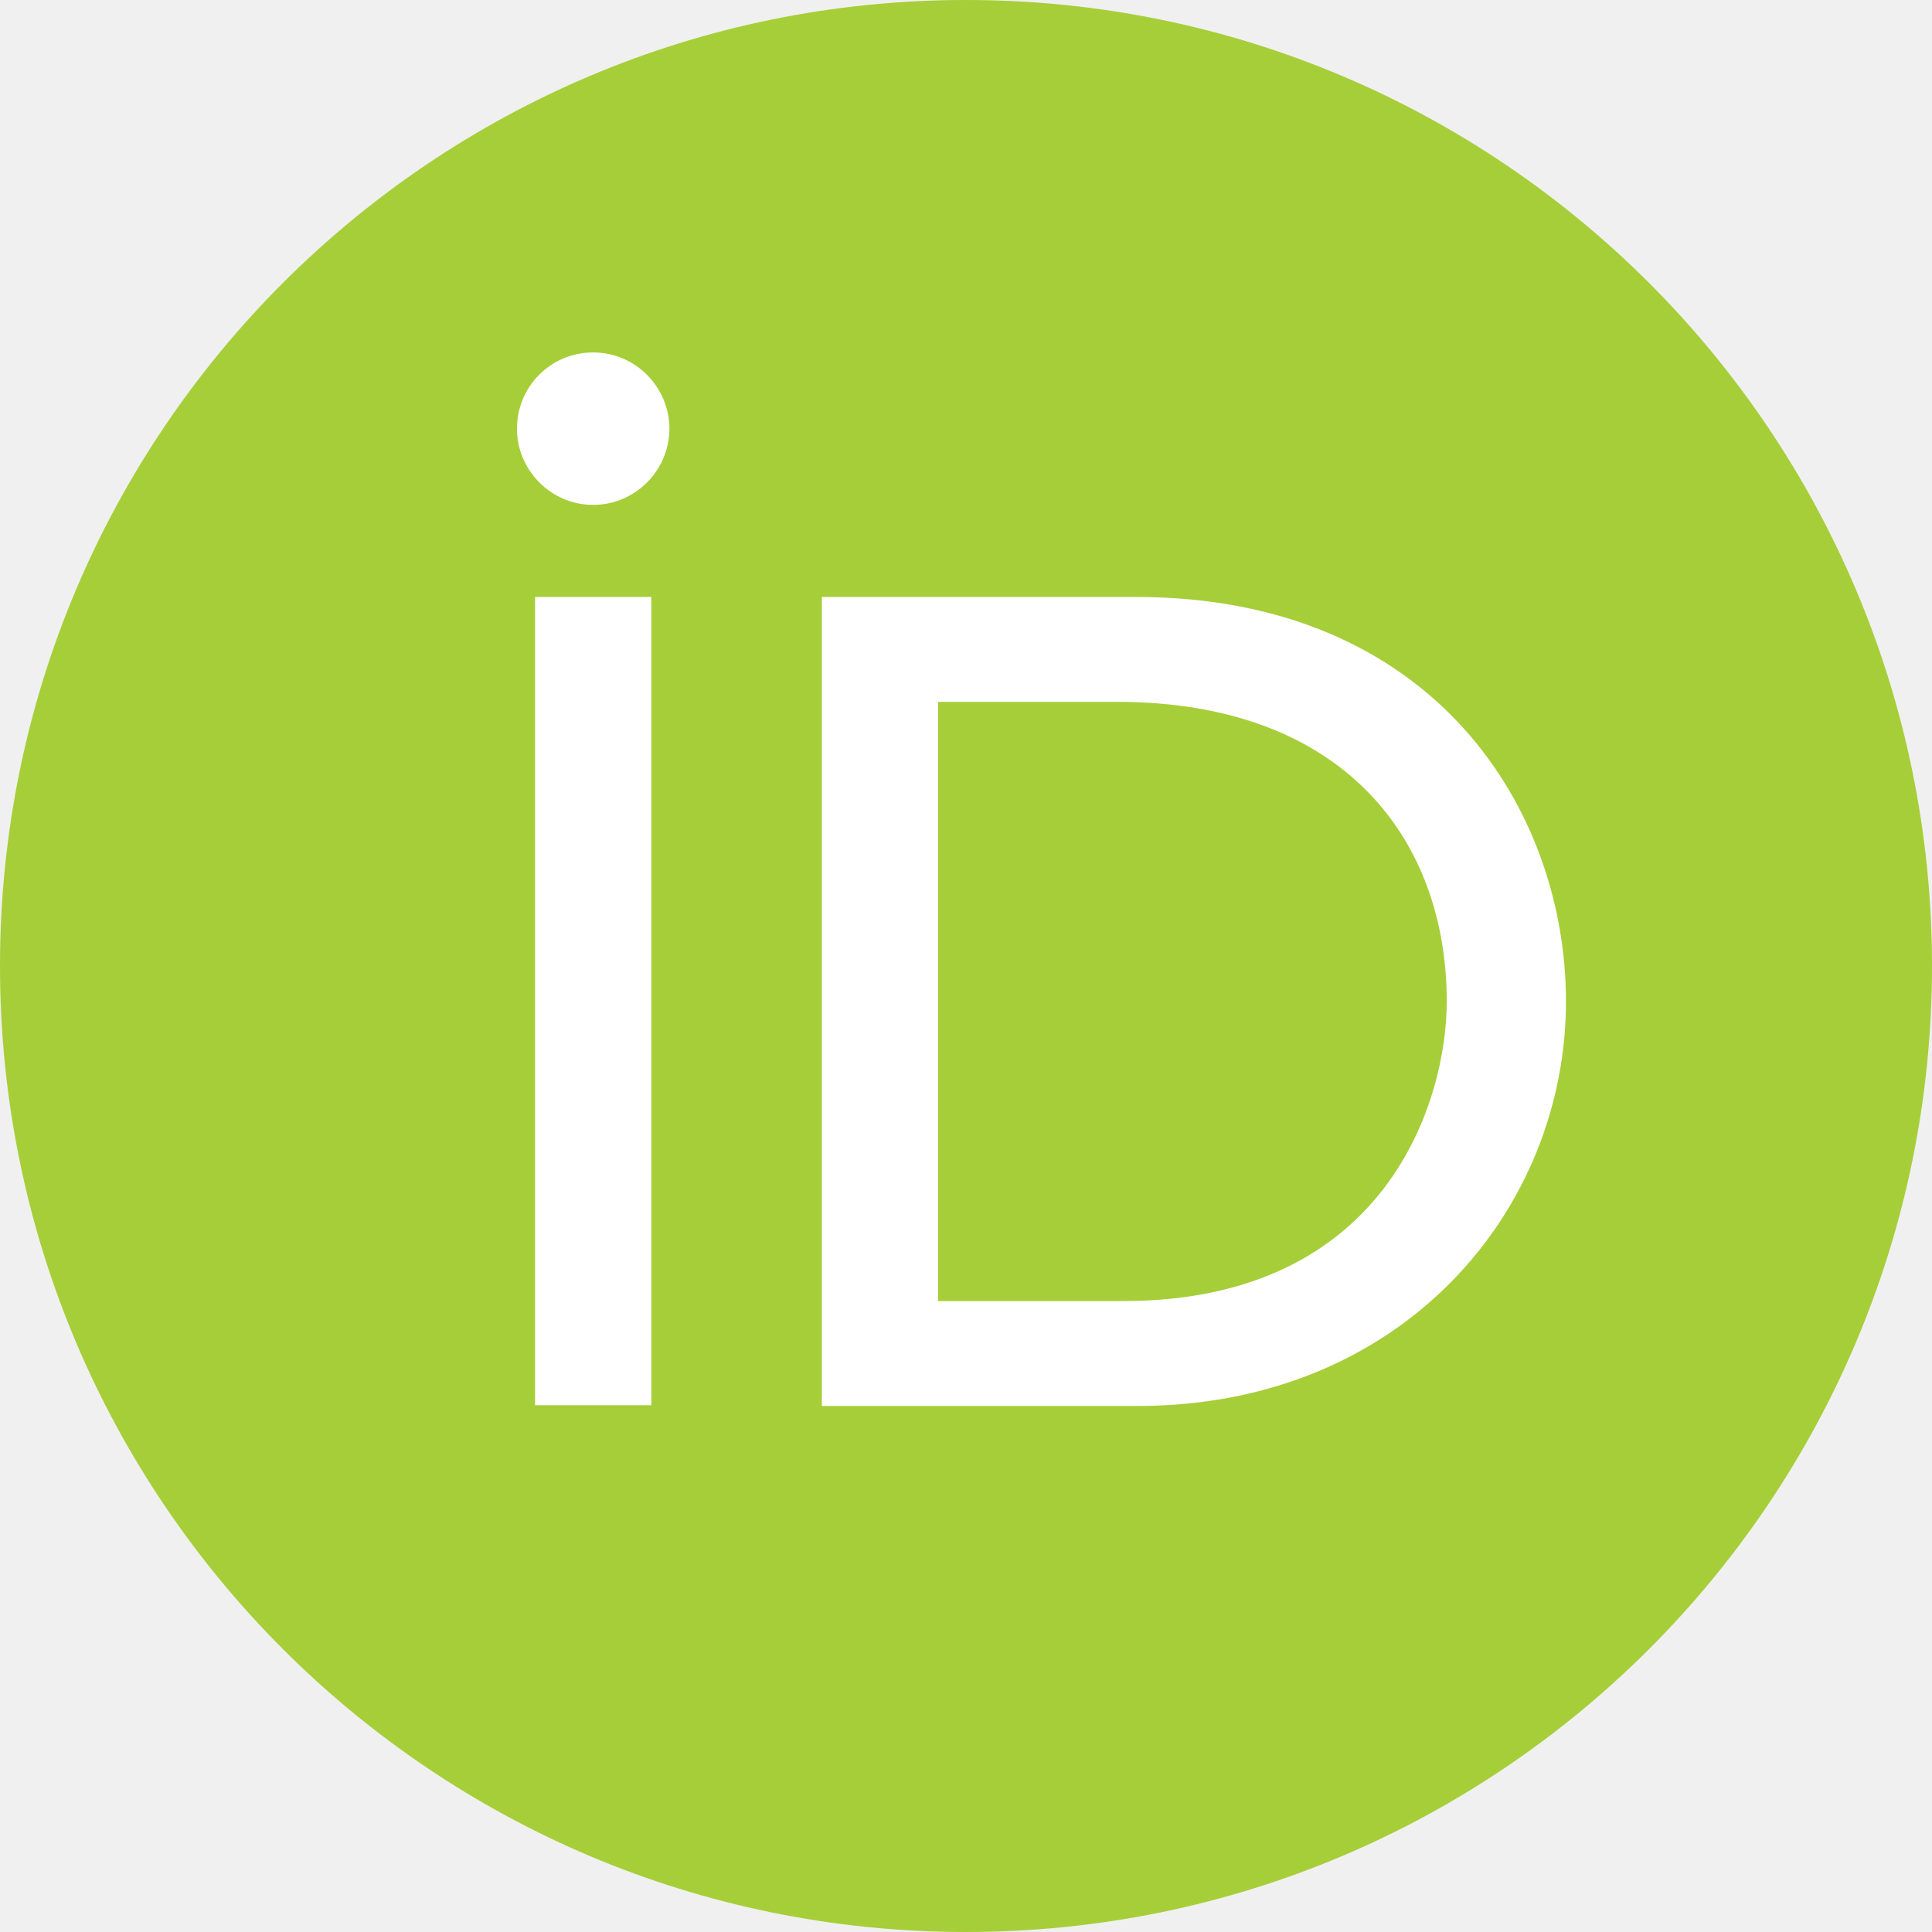
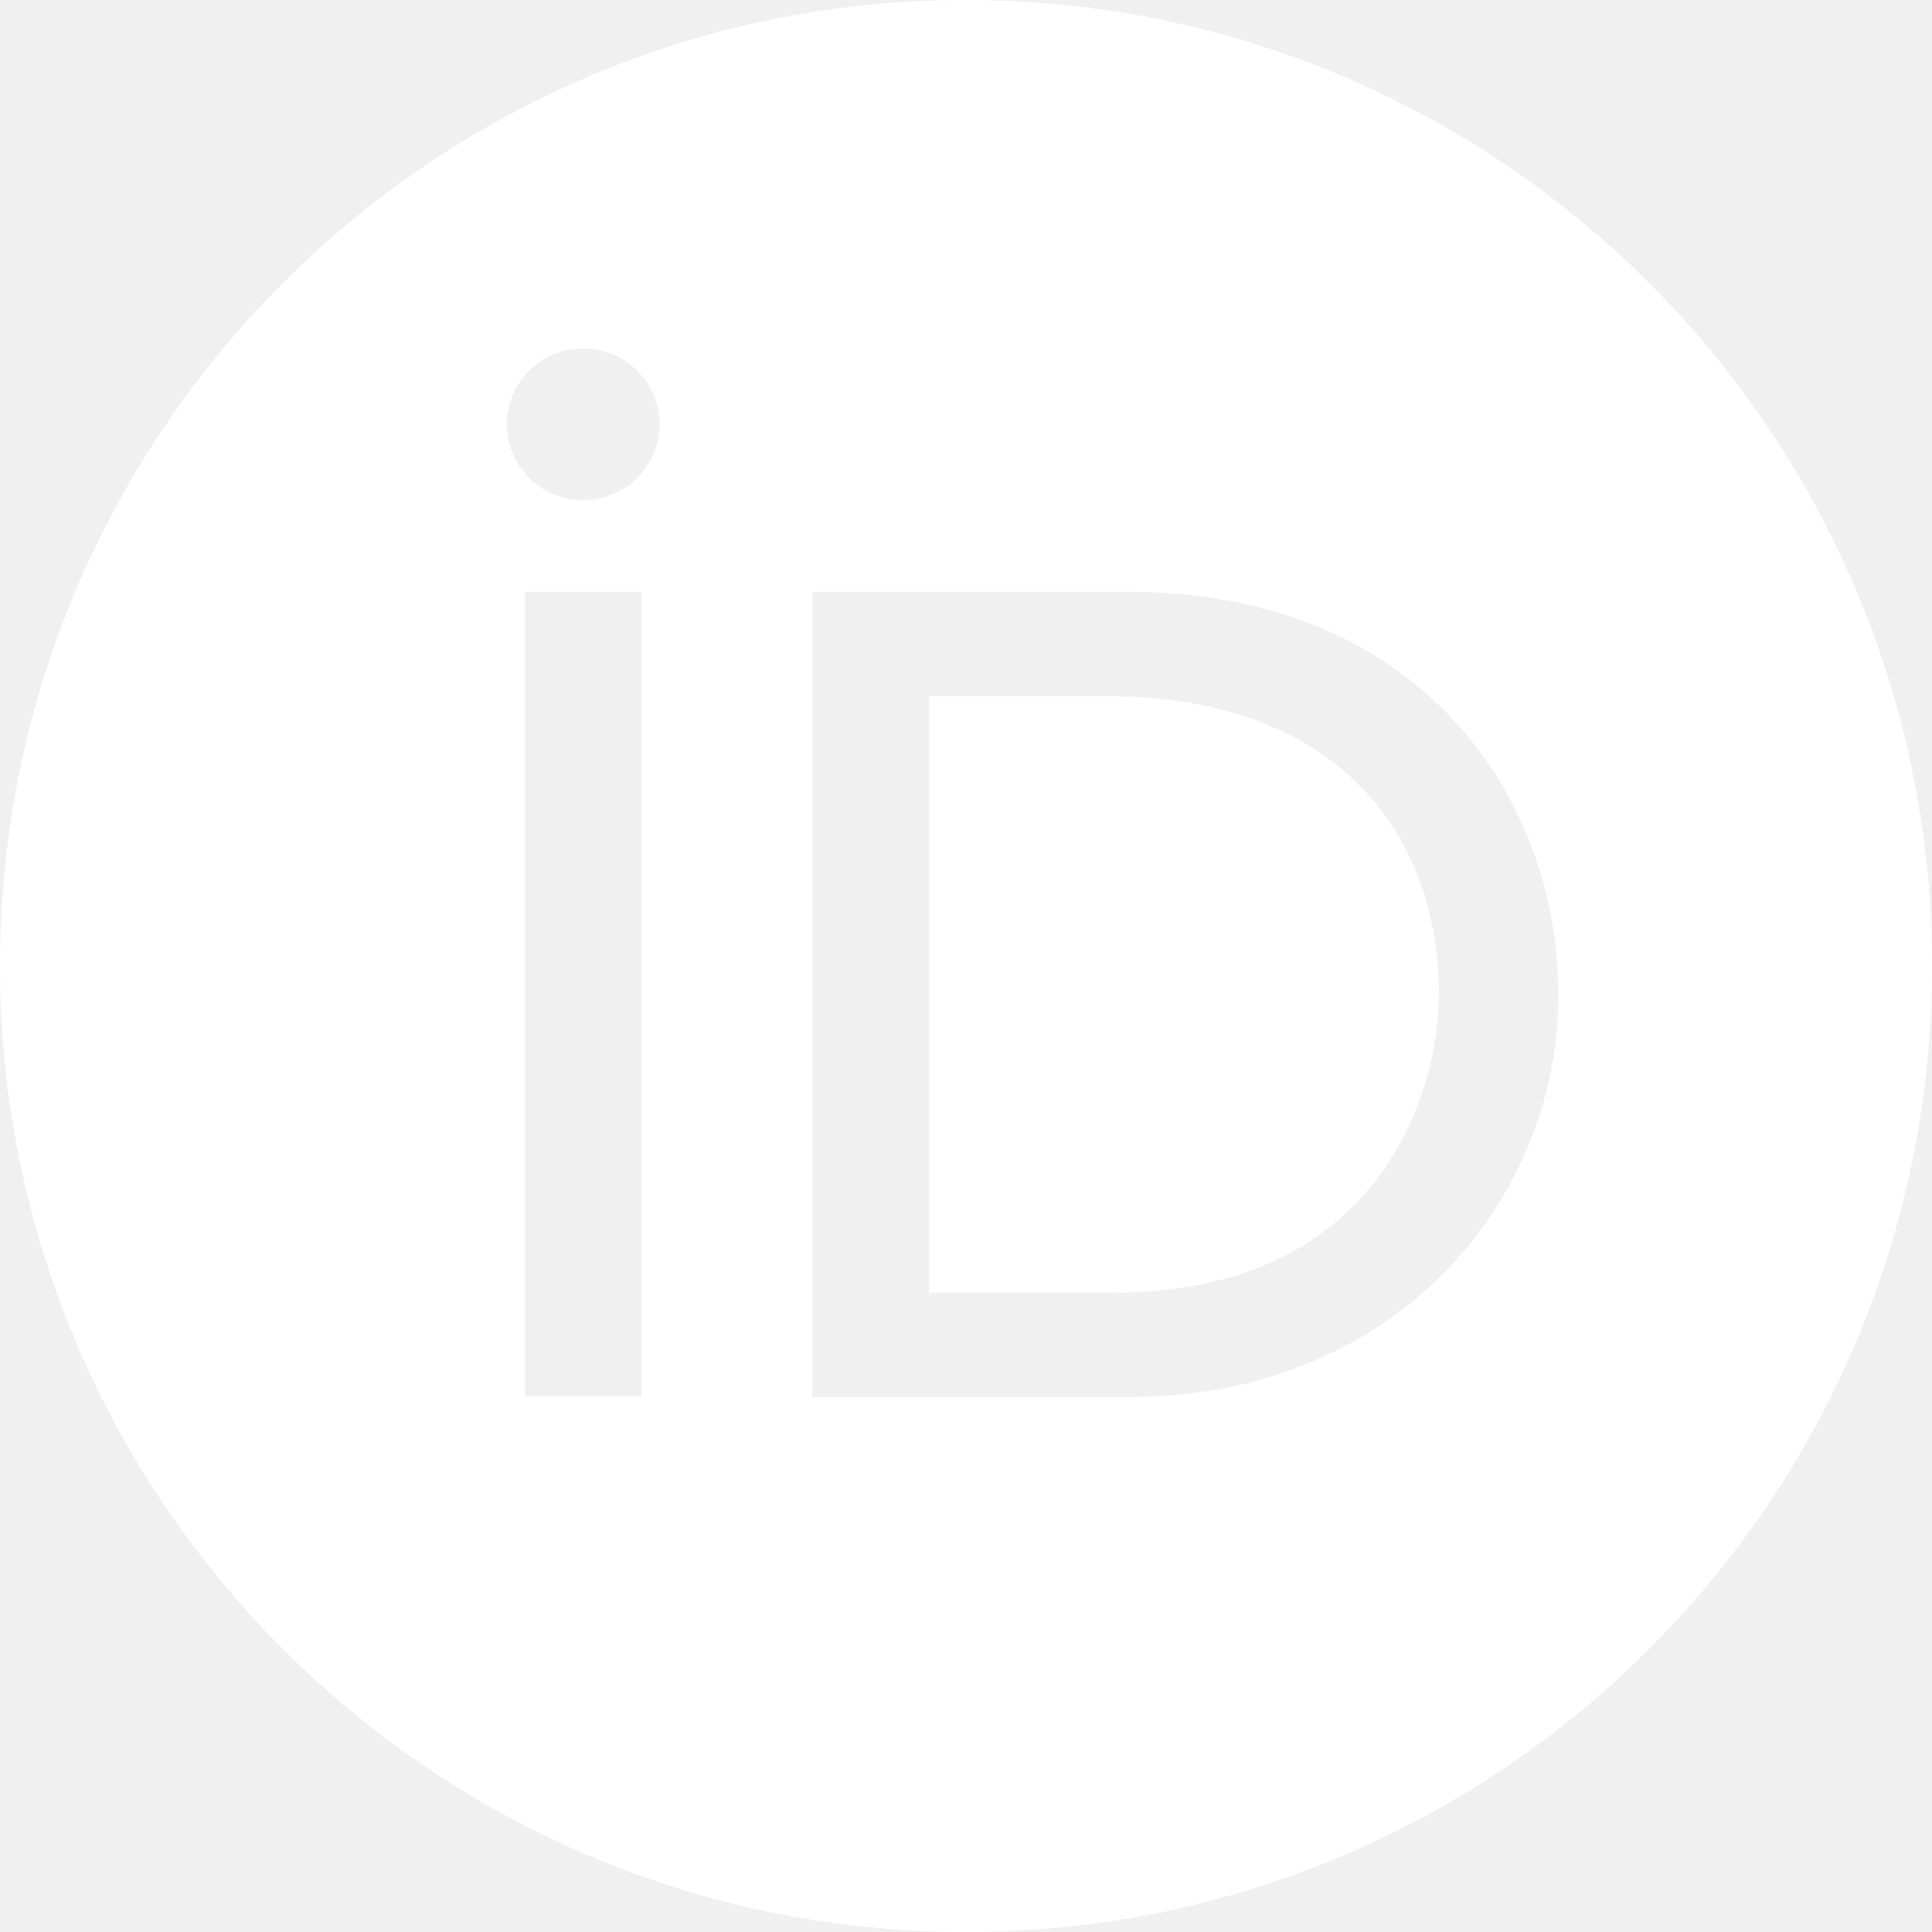
- <svg xmlns="http://www.w3.org/2000/svg" version="1.1" id="Layer_1" x="0px" y="0px" viewBox="0 0 256 256" style="enable-background:new 0 0 256 256;" xml:space="preserve">
-   <style type="text/css">
- 	.st0{fill:#A6CE39;}
- 	.st1{fill:#FFFFFF;}
- </style>
-   <path class="st0" d="M256,128c0,70.7-57.3,128-128,128C57.3,256,0,198.7,0,128C0,57.3,57.3,0,128,0C198.7,0,256,57.3,256,128z" />
-   <g>
-     <path class="st1" d="M86.3,186.2H70.9V79.1h15.4v48.4V186.2z" />
-     <path class="st1" d="M108.9,79.1h41.6c39.6,0,57,28.3,57,53.6c0,27.5-21.5,53.6-56.8,53.6h-41.8V79.1z M124.3,172.4h24.5   c34.9,0,42.9-26.5,42.9-39.7c0-21.5-13.7-39.7-43.7-39.7h-23.7V172.4z" />
-     <path class="st1" d="M88.7,56.8c0,5.5-4.5,10.1-10.1,10.1c-5.6,0-10.1-4.6-10.1-10.1c0-5.6,4.5-10.1,10.1-10.1   C84.2,46.7,88.7,51.3,88.7,56.8z" />
+ <svg xmlns="http://www.w3.org/2000/svg" width="72px" height="72px" viewBox="0 0 72 72" version="1.1" id="svg15">
+   <defs id="defs19" />
+   <g id="hero" transform="translate(-924,-72)" fill-rule="nonzero" style="fill:none;stroke:none;stroke-width:1">
+     <g id="Group-4">
+       <g id="vector_iD_icon" transform="translate(924,72)">
+         <path id="Path" style="fill:#ffffff" d="M 36 0 C 16.116 0 0 16.116 0 36 C 0 55.884 16.116 72 36 72 C 55.884 72 72 55.884 72 36 C 72 16.116 55.884 0 36 0 z M 21.736 12.984 C 23.315 12.984 24.582 14.273 24.582 15.812 C 24.582 17.352 23.315 18.639 21.736 18.639 C 20.157 18.639 18.889 17.352 18.889 15.812 C 18.889 14.245 20.157 12.984 21.736 12.984 z M 19.564 22.055 L 23.906 22.055 L 23.906 35.604 L 23.906 52.035 L 19.564 52.035 L 19.564 22.055 z M 30.277 22.055 L 42.008 22.055 C 53.173 22.055 58.078 29.976 58.078 37.059 C 58.078 44.757 52.015 52.062 42.062 52.062 L 30.277 52.062 L 30.277 22.055 z M 34.621 25.945 L 34.621 48.172 L 41.527 48.172 C 51.367 48.172 53.623 40.754 53.623 37.059 C 53.623 31.04 49.761 25.945 41.303 25.945 L 34.621 25.945 z " />
+       </g>
+     </g>
  </g>
</svg>
